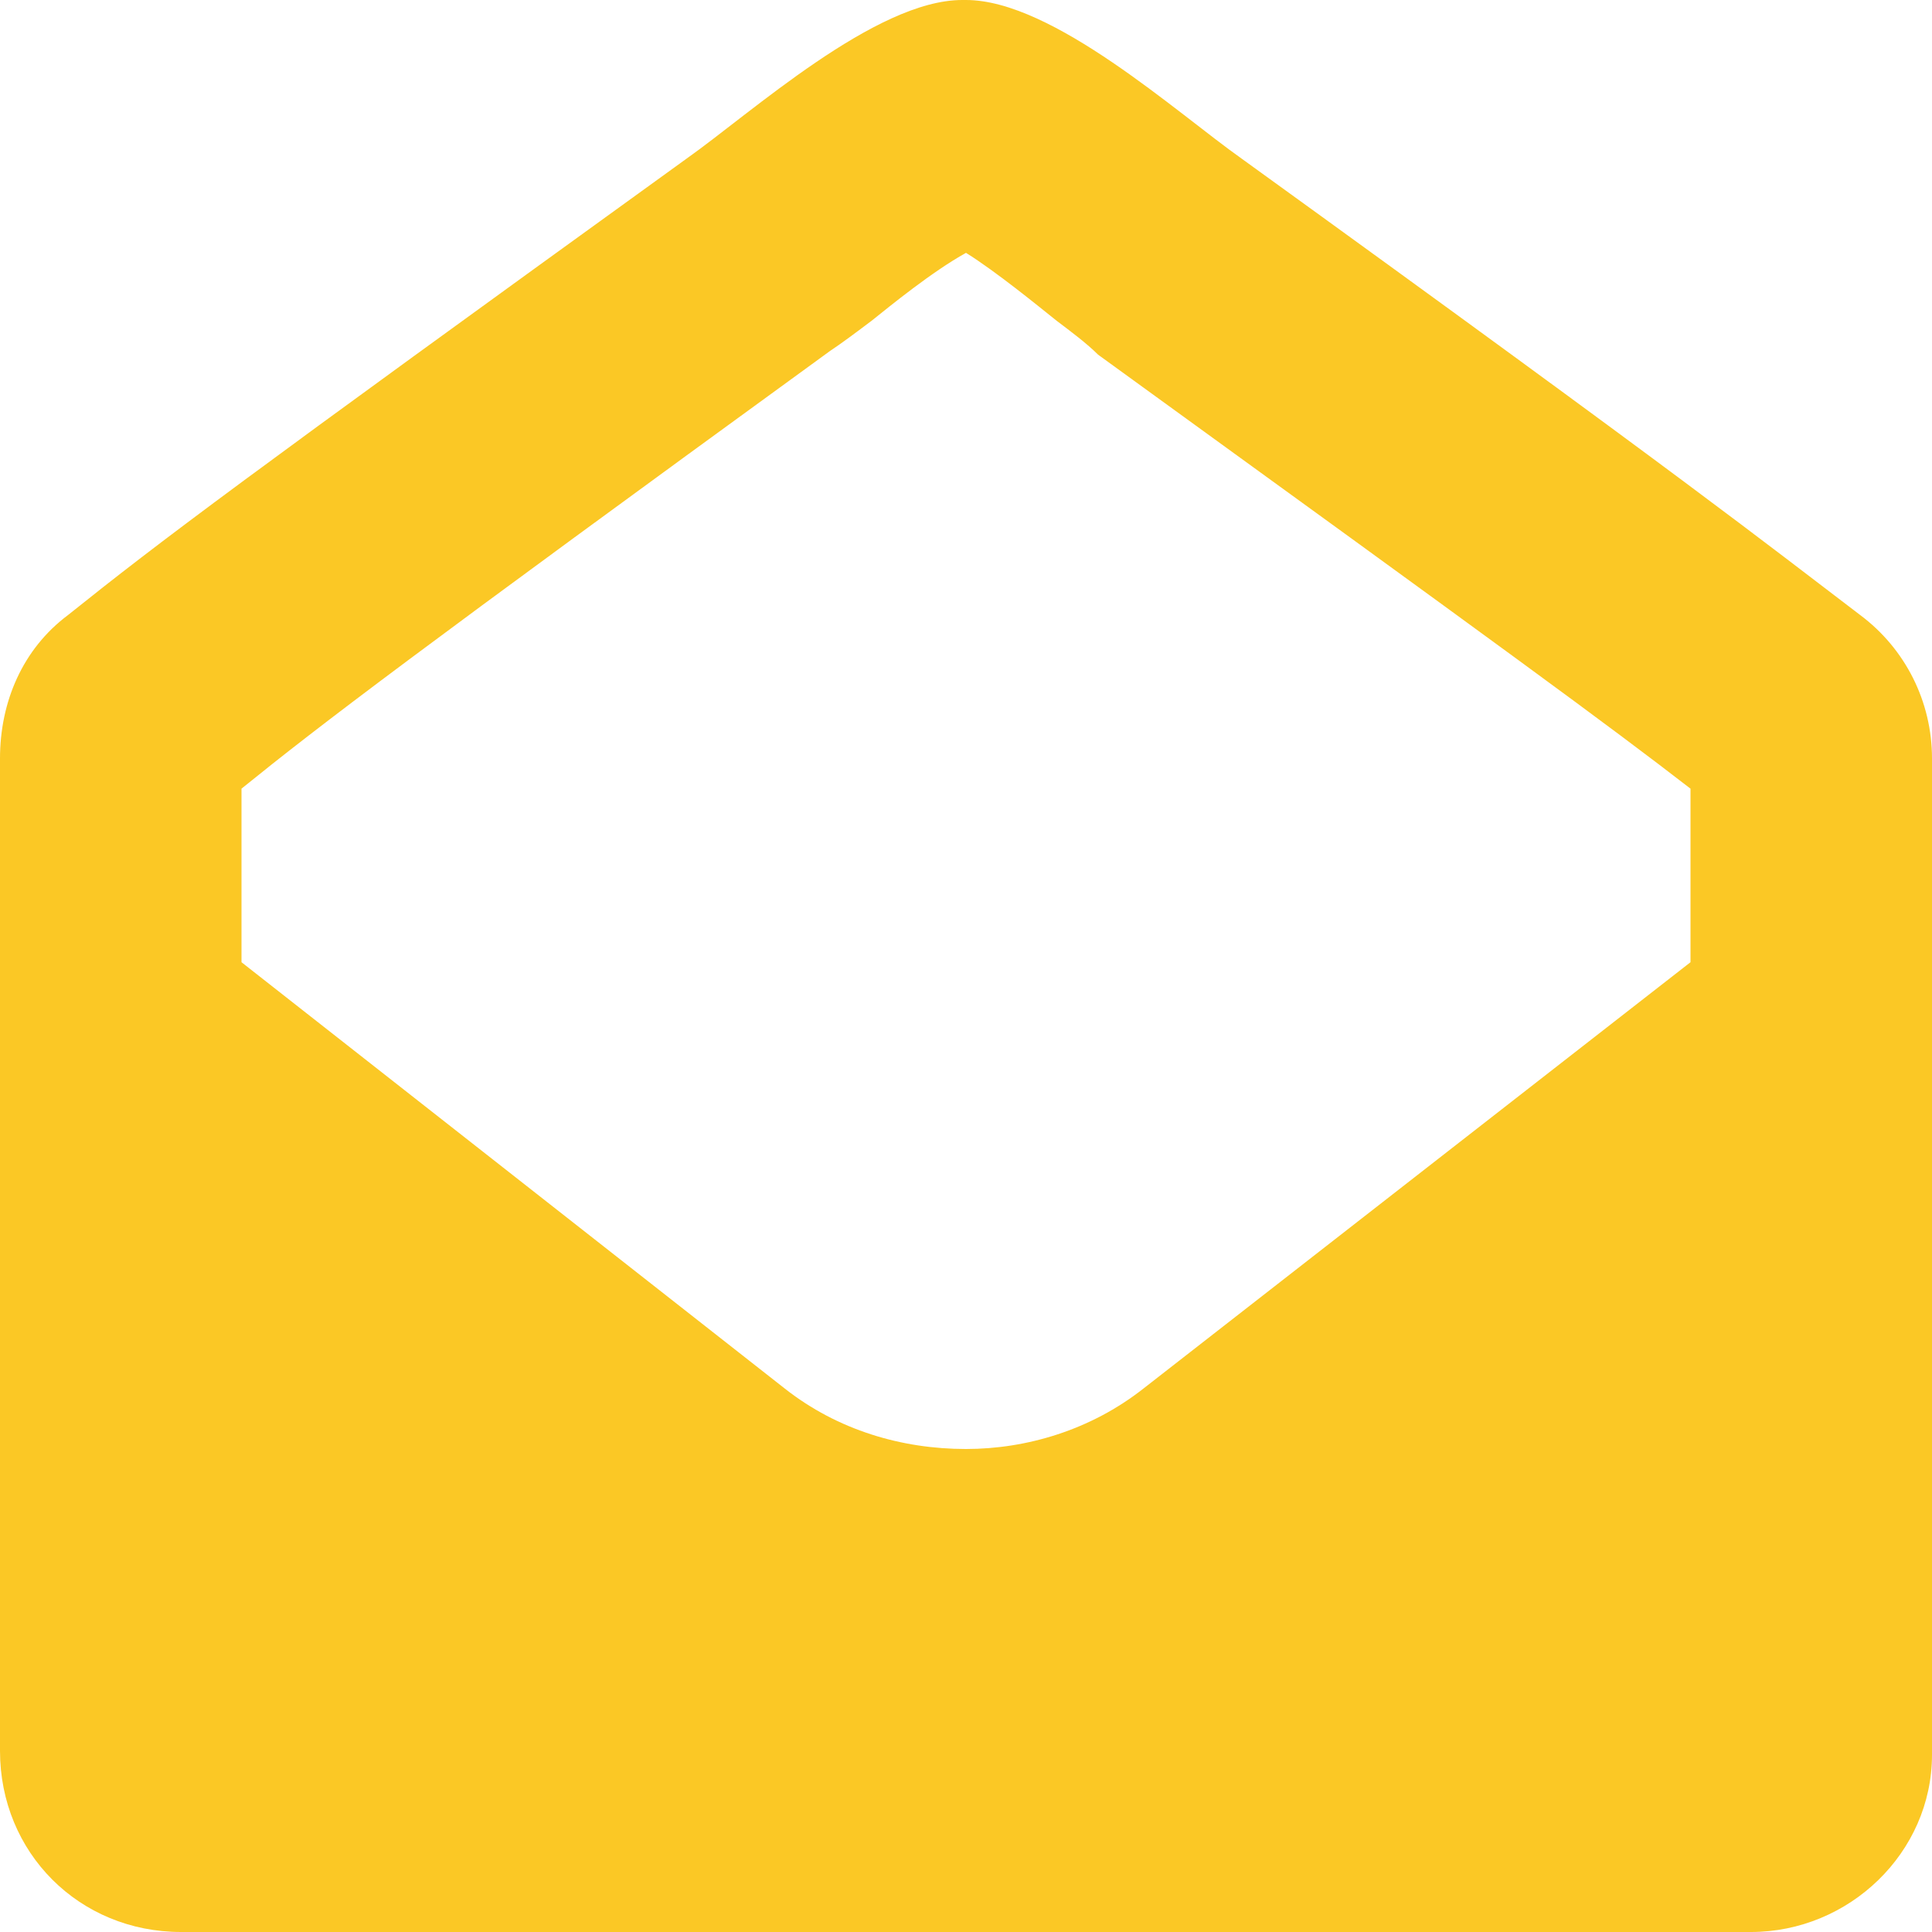
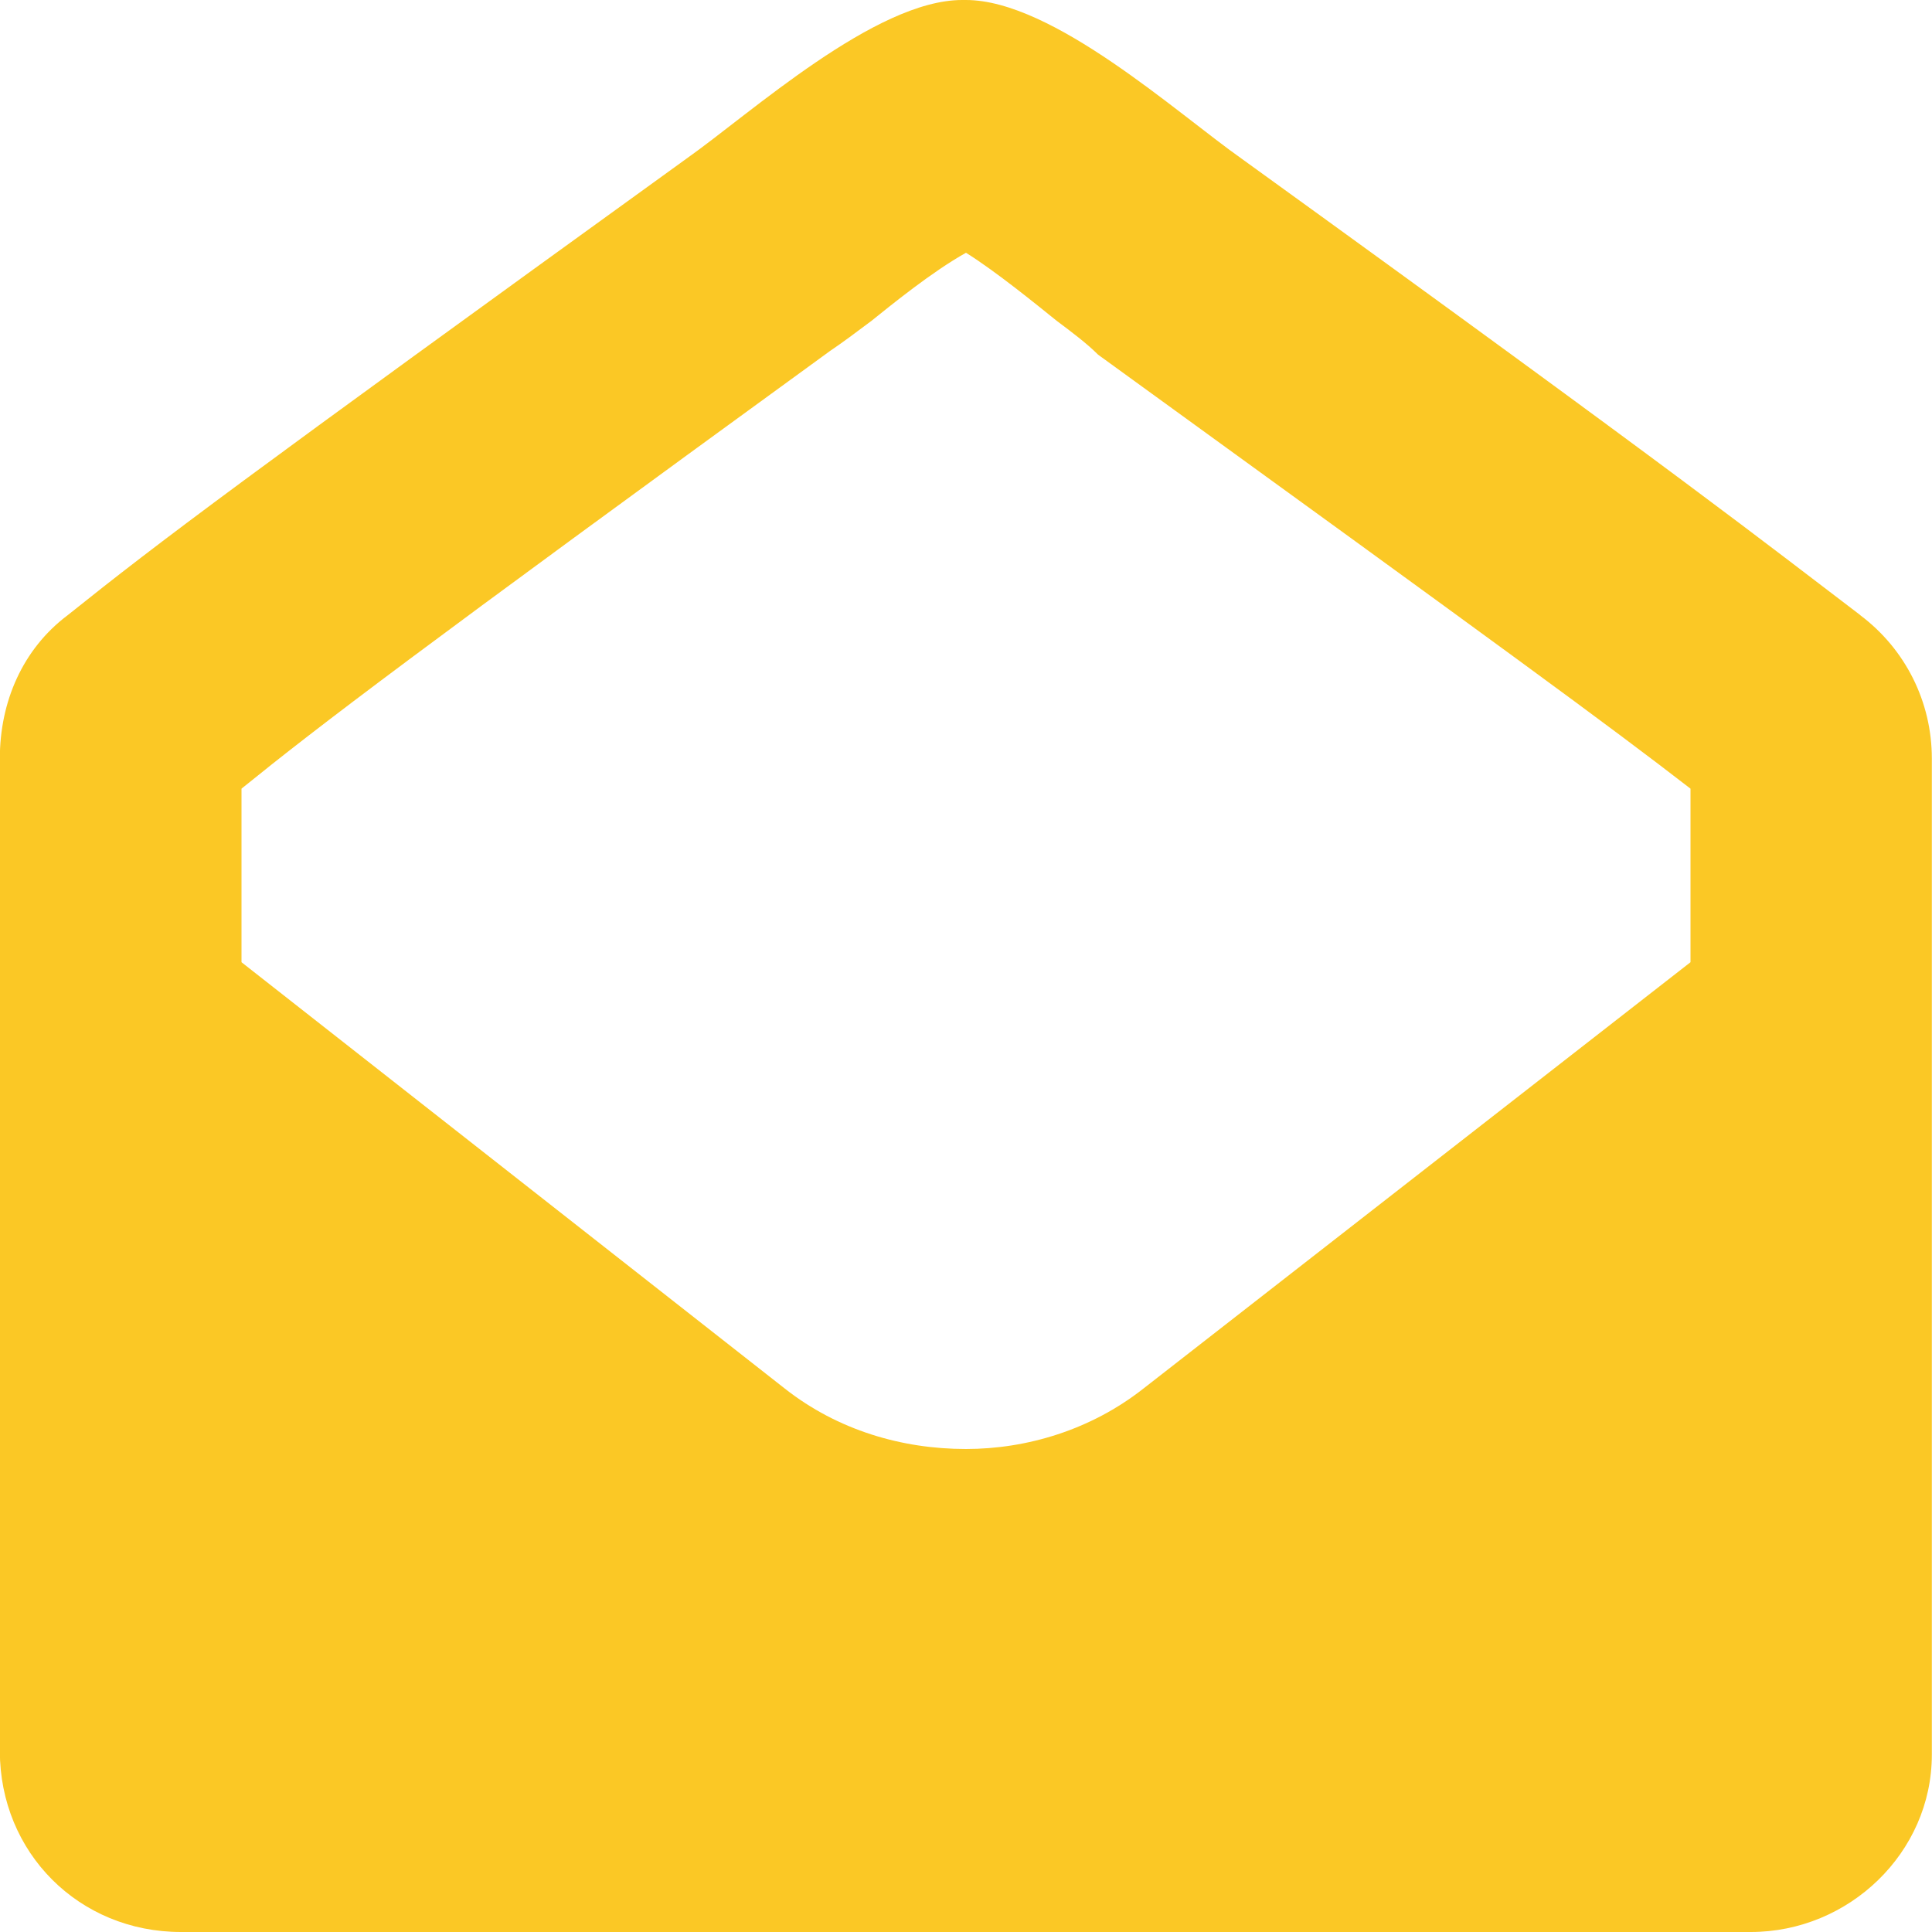
- <svg xmlns="http://www.w3.org/2000/svg" width="24" height="24" viewBox="0 0 24 24" fill="none">
-   <path d="M23.109 7.641C21.938 6.75 21 6 15.422 1.969C14.625 1.406 13.078 0 12 0H11.953C10.875 0 9.328 1.406 8.531 1.969C2.953 6 2.016 6.703 0.844 7.641C0.281 8.062 0 8.719 0 9.422V21.75C0 23.016 0.984 24 2.25 24H21.75C22.969 24 24 23.016 24 21.797V9.422C24 8.719 23.672 8.062 23.109 7.641ZM14.203 17.25C13.547 17.766 12.75 18 12 18C11.203 18 10.406 17.766 9.75 17.25L3 11.953V9.797C3.984 9 5.156 8.109 10.312 4.359C10.453 4.266 10.641 4.125 10.828 3.984C11.062 3.797 11.578 3.375 12 3.141C12.375 3.375 12.891 3.797 13.125 3.984C13.312 4.125 13.5 4.266 13.641 4.406C18.75 8.109 19.969 9 21 9.797V11.953L14.203 17.25Z" fill="#FBC825" />
+ <svg xmlns="http://www.w3.org/2000/svg" fill="none" height="24" viewBox="0 0 24 24" width="24">
+   <path d="m23.109 7.641c-1.172-.891-2.109-1.641-7.688-5.672-.797-.562-2.344-1.969-3.422-1.969h-.047c-1.078 0-2.625 1.406-3.422 1.969-5.578 4.031-6.516 4.734-7.688 5.672-.562.422-.844 1.078-.844 1.781v12.328c0 1.266.984 2.25 2.25 2.25h19.5c1.219 0 2.25-.984 2.25-2.203v-12.375c0-.703-.328-1.359-.891-1.781zm-8.906 9.609c-.656.516-1.453.75-2.203.75-.797 0-1.594-.234-2.25-.75l-6.75-5.297v-2.156c.984-.797 2.156-1.688 7.312-5.438.141-.094.328-.234.516-.375.234-.188.75-.609 1.172-.844.375.234.891.656 1.125.844.188.141.375.281.516.422 5.109 3.703 6.328 4.594 7.359 5.391v2.156z" fill="#fbc825" />
</svg>
